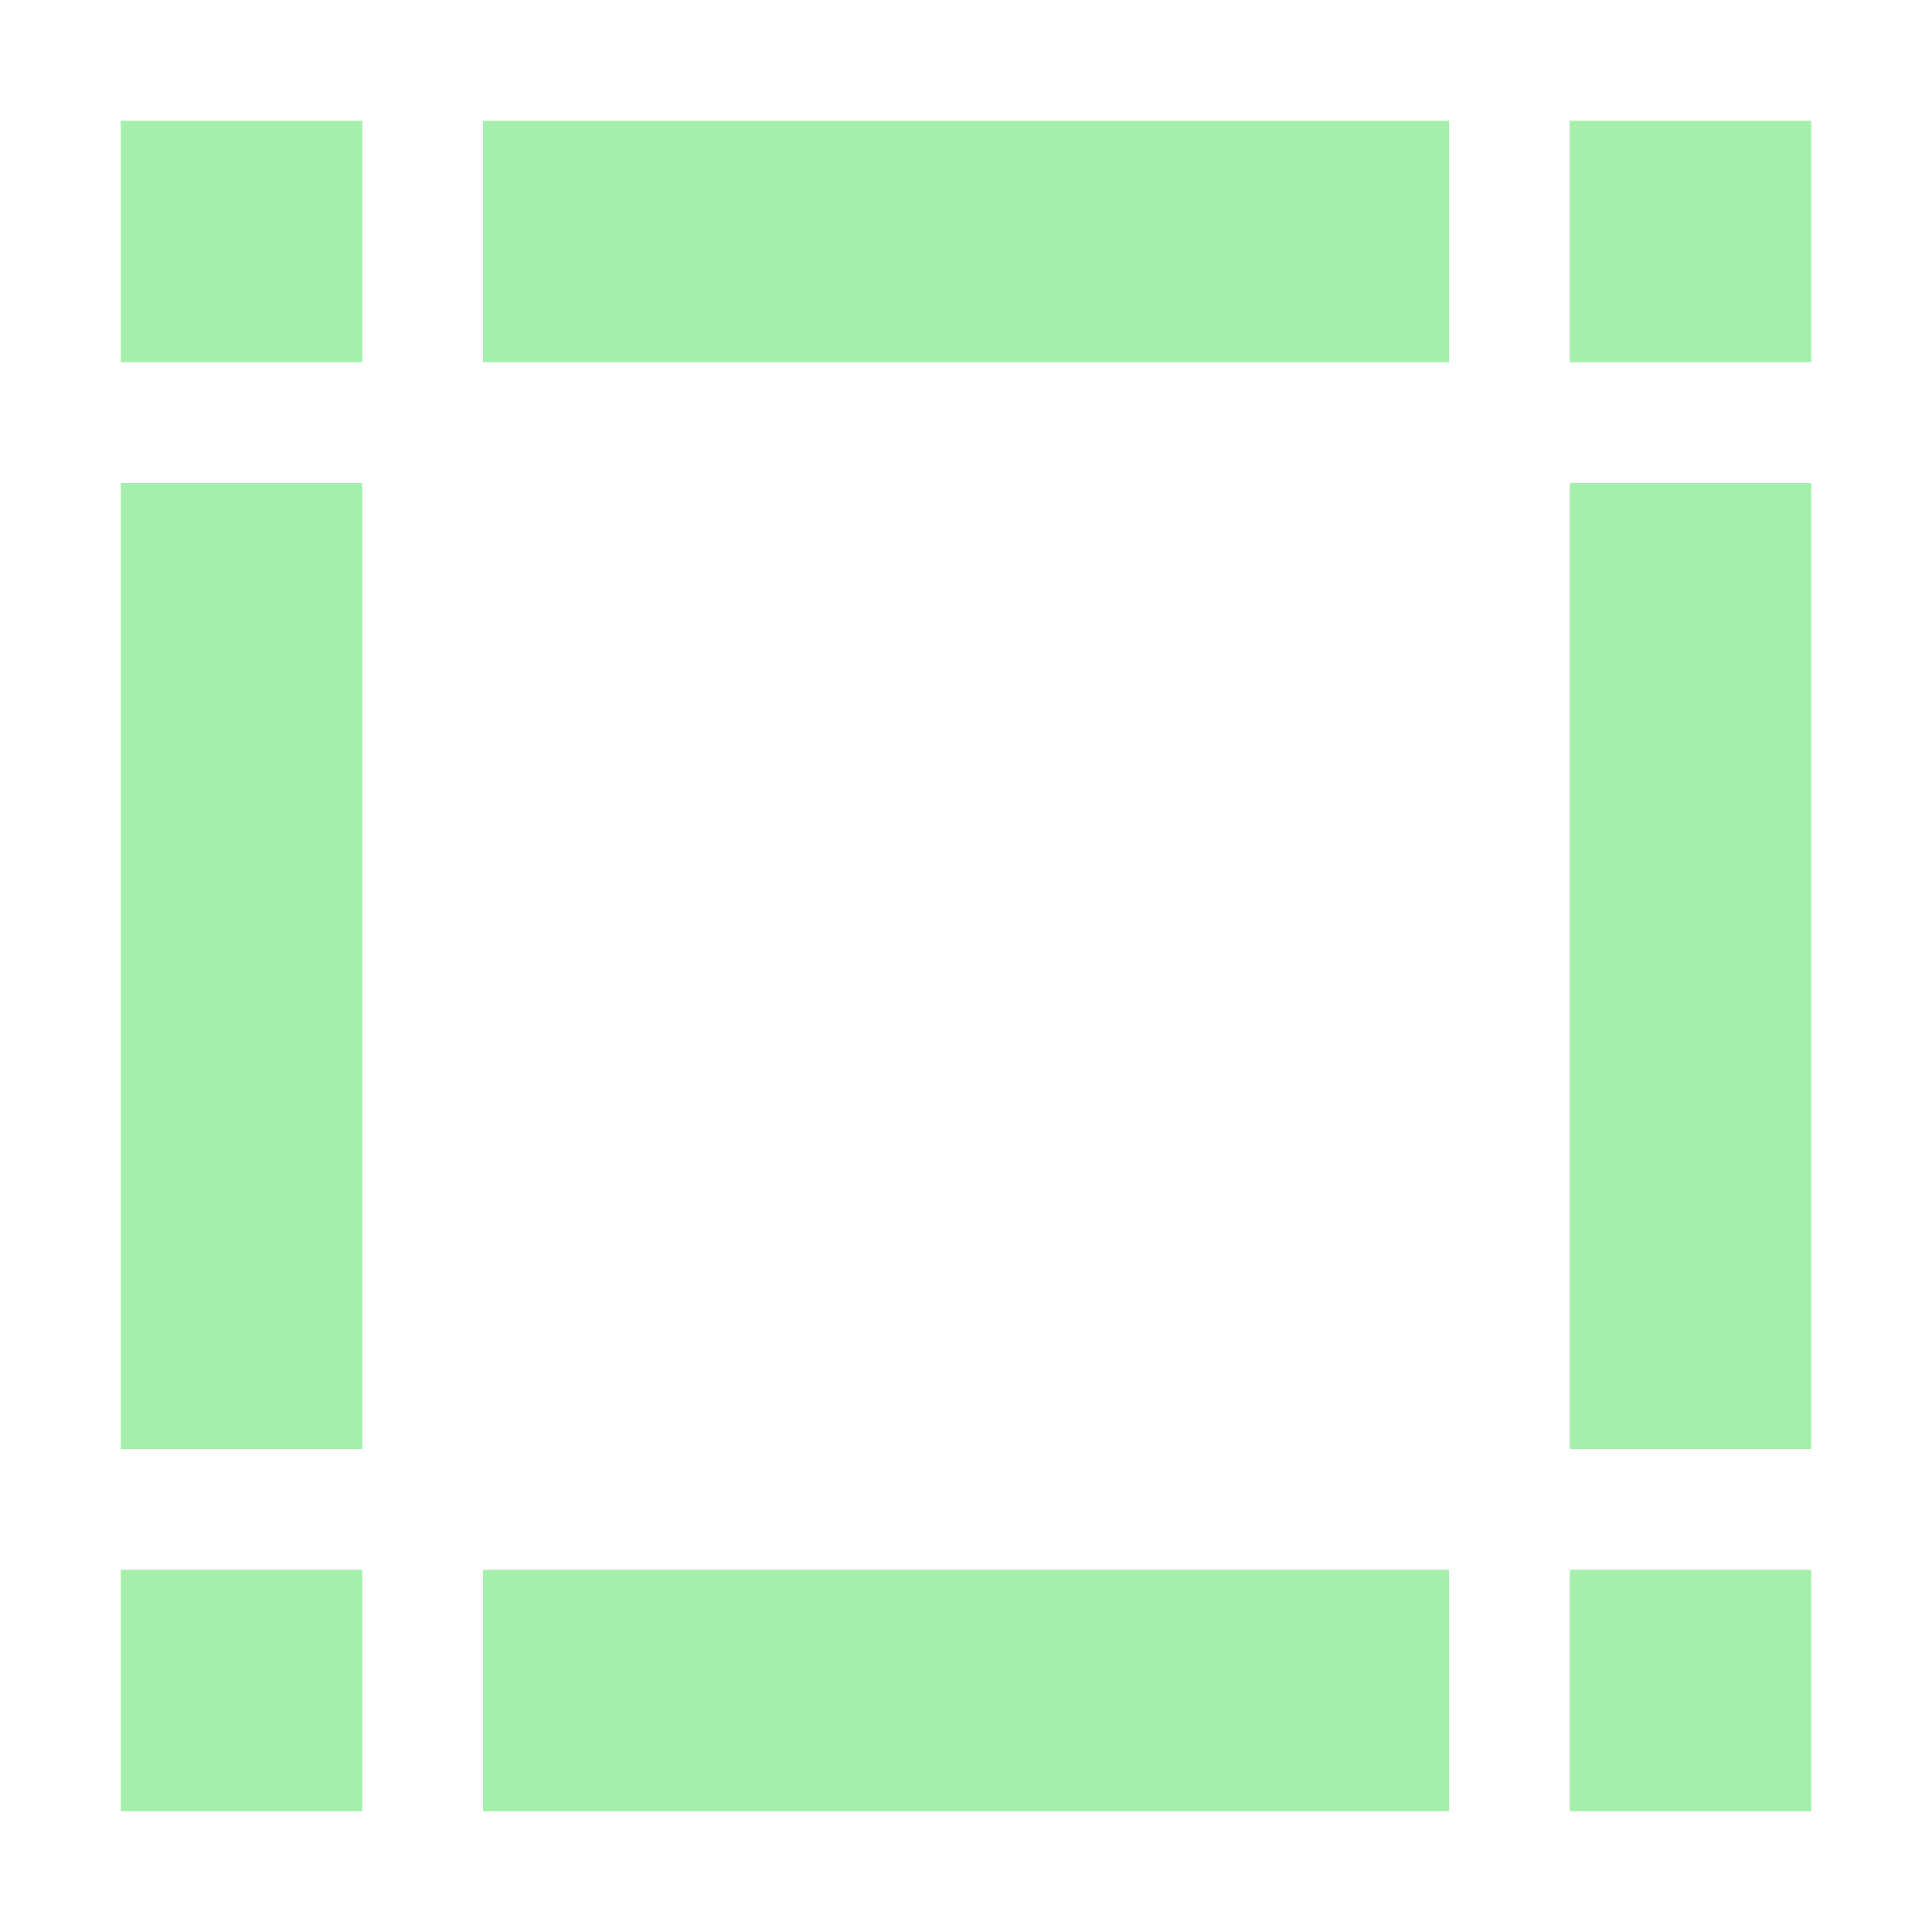
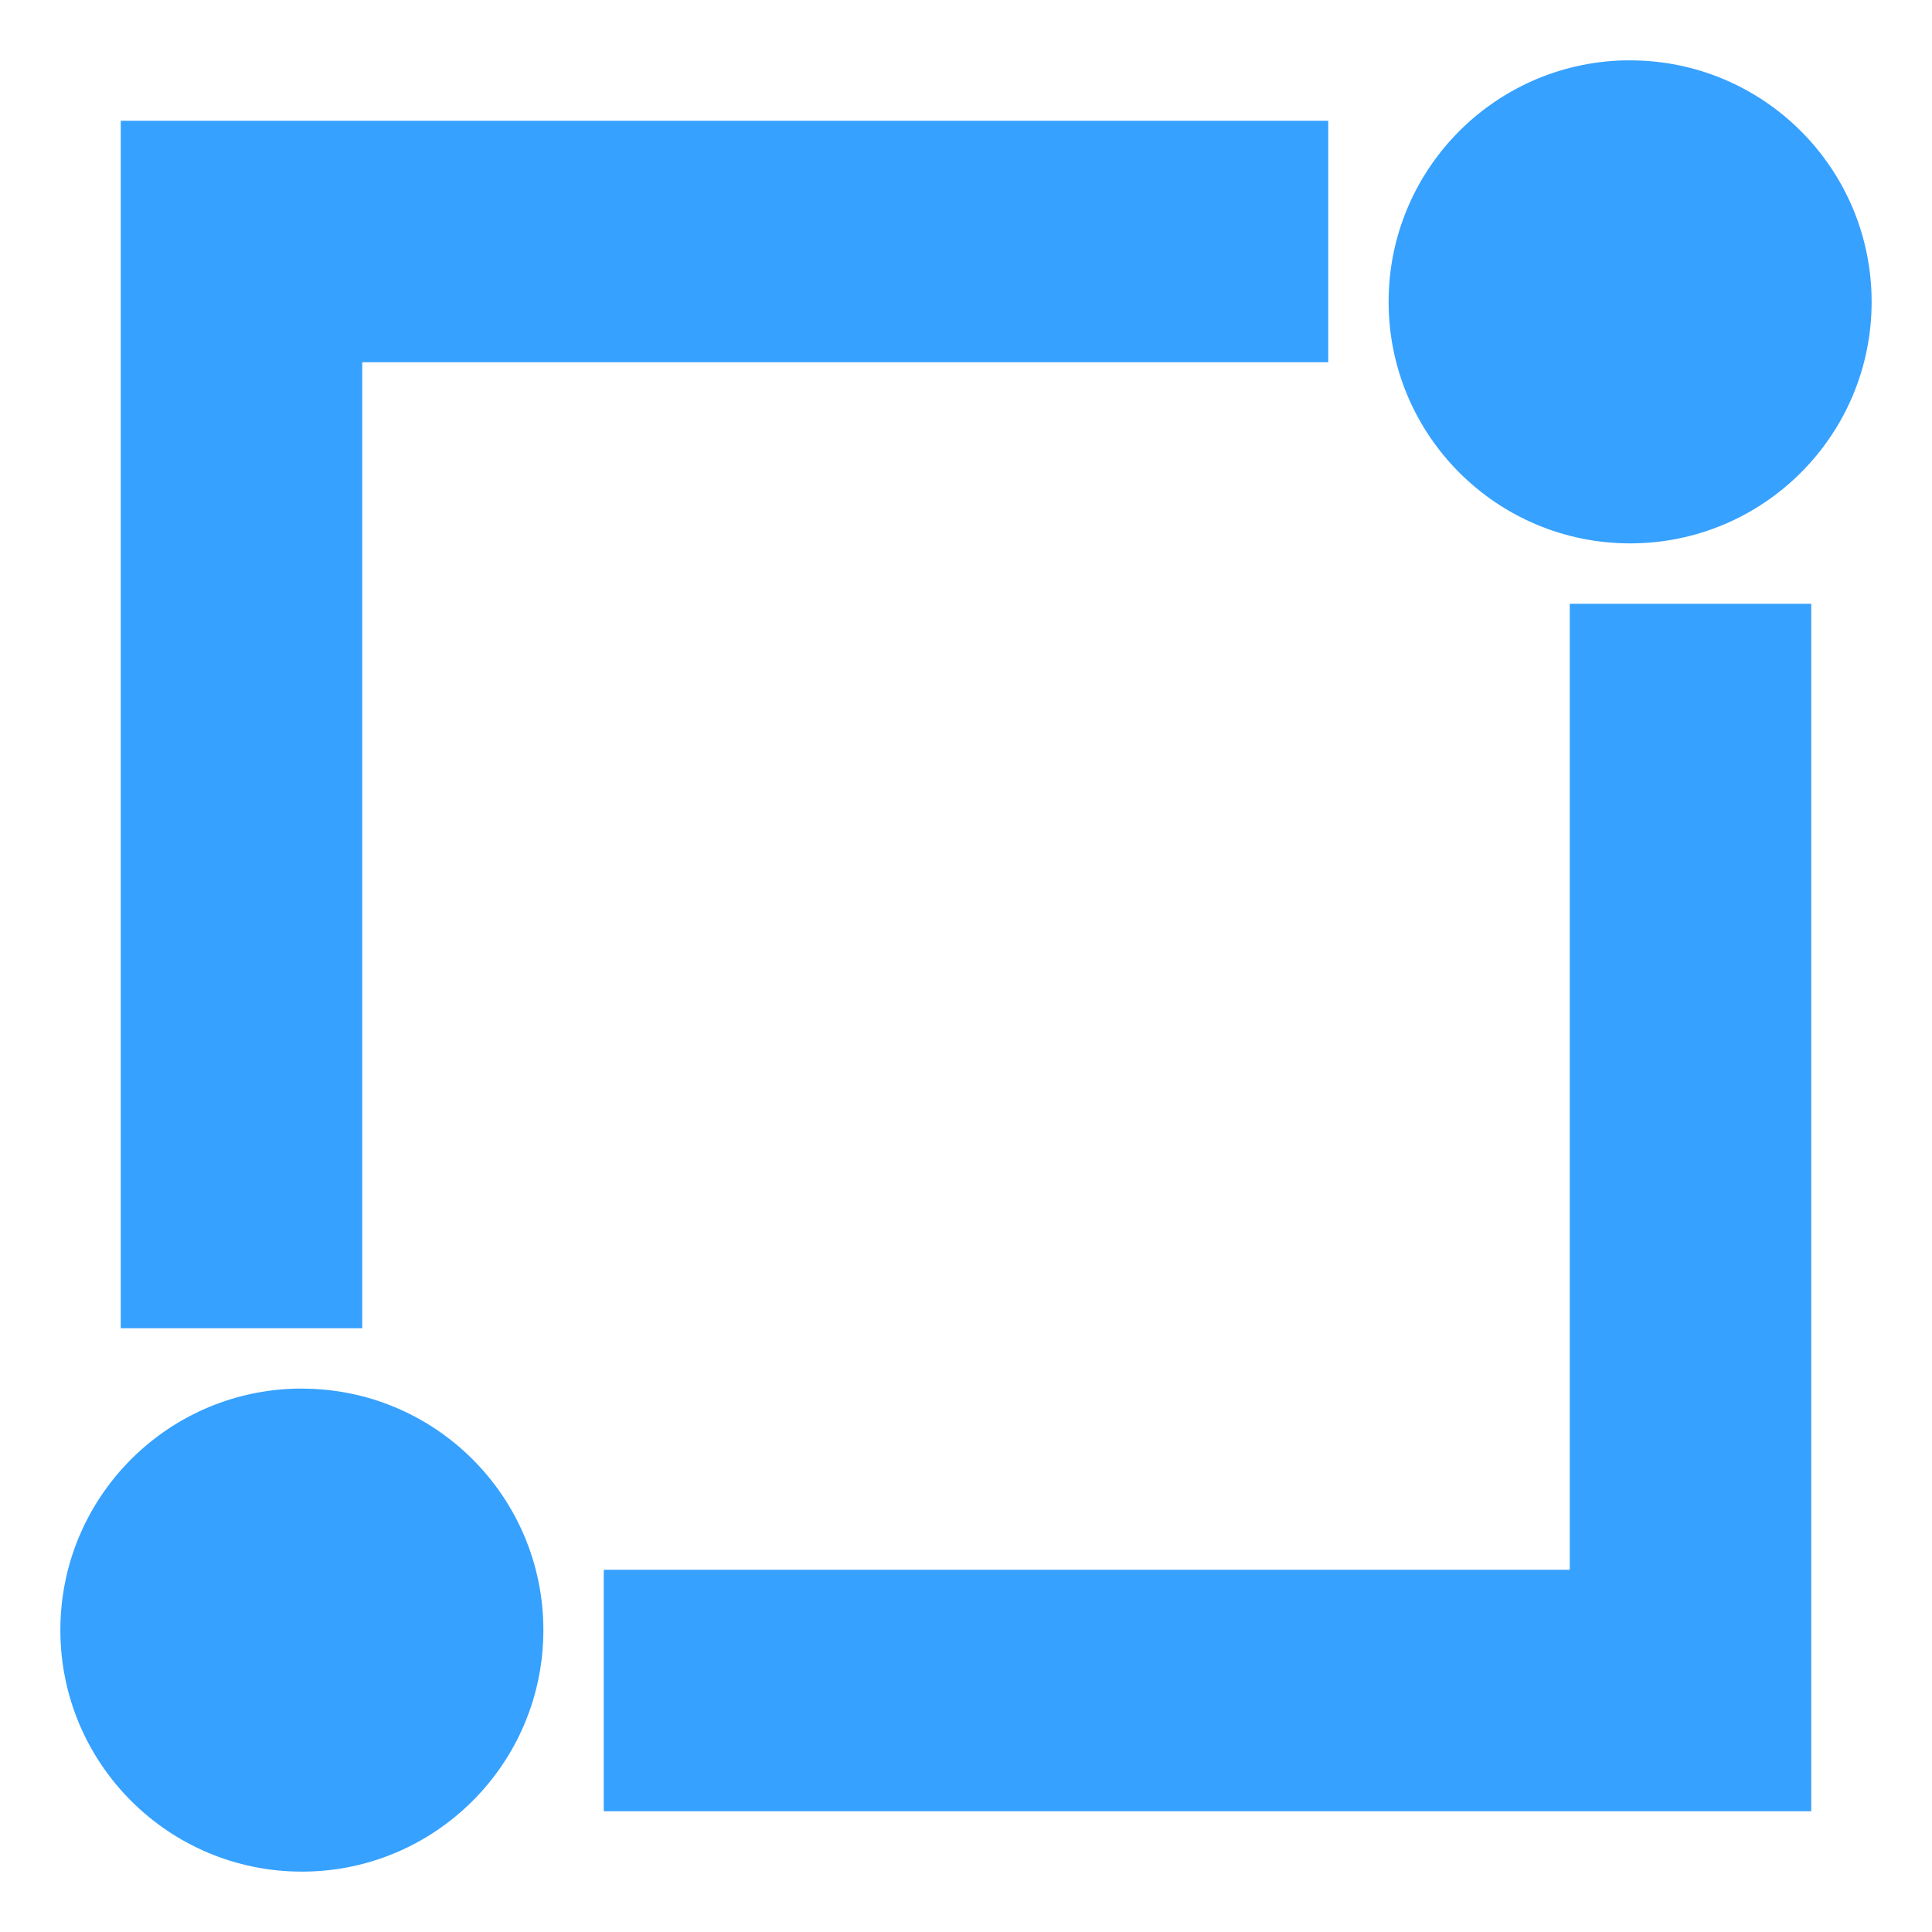
- <svg xmlns="http://www.w3.org/2000/svg" width="16" height="16" viewBox="0 0 16 16" id="svg2" version="1.1">
+ <svg xmlns="http://www.w3.org/2000/svg" version="1.1" id="svg2" viewBox="0 0 16 16" height="16" width="16">
+   <style id="style935" />
  <defs id="defs4" />
-   <g id="layer1" transform="translate(0,-1036.362)">
-     <path style="fill:#a5efac;fill-opacity:1;stroke:none;stroke-width:0;stroke-linecap:round;stroke-linejoin:round;stroke-miterlimit:4;stroke-dasharray:none;stroke-opacity:0.996" d="M 1 1 L 1 3 L 3 3 L 3 1 L 1 1 z M 4 1 L 4 3 L 12 3 L 12 1 L 4 1 z M 13 1 L 13 3 L 15 3 L 15 1 L 13 1 z M 1 4 L 1 12 L 3 12 L 3 4 L 1 4 z M 13 4 L 13 12 L 15 12 L 15 4 L 13 4 z M 1 13 L 1 15 L 3 15 L 3 13 L 1 13 z M 4 13 L 4 15 L 12 15 L 12 13 L 4 13 z M 13 13 L 13 15 L 15 15 L 15 13 L 13 13 z " transform="translate(0,1036.362)" id="rect817" />
+   <g transform="translate(0,-1036.362)" id="layer1">
+     <path transform="translate(0,1036.362)" d="M 13.451 0.5 A 2 2 0 0 0 11.5 2.5 A 2 2 0 0 0 13.5 4.5 A 2 2 0 0 0 15.5 2.5 A 2 2 0 0 0 13.5 0.5 A 2 2 0 0 0 13.451 0.5 z M 1 1 L 1 11 L 3 11 L 3 3 L 11 3 L 11 1 L 1 1 z M 13 5 L 13 13 L 5 13 L 5 15 L 15 15 L 15 5 L 13 5 z M 2.451 11.5 A 2 2 0 0 0 0.5 13.5 A 2 2 0 0 0 2.5 15.5 A 2 2 0 0 0 4.5 13.5 A 2 2 0 0 0 2.5 11.5 A 2 2 0 0 0 2.451 11.5 z " style="fill:#36a1ff;fill-opacity:1;stroke:none;stroke-width:0;stroke-linecap:round;stroke-linejoin:round;stroke-miterlimit:4;stroke-dasharray:none;stroke-opacity:0.996" id="rect817" />
  </g>
</svg>
